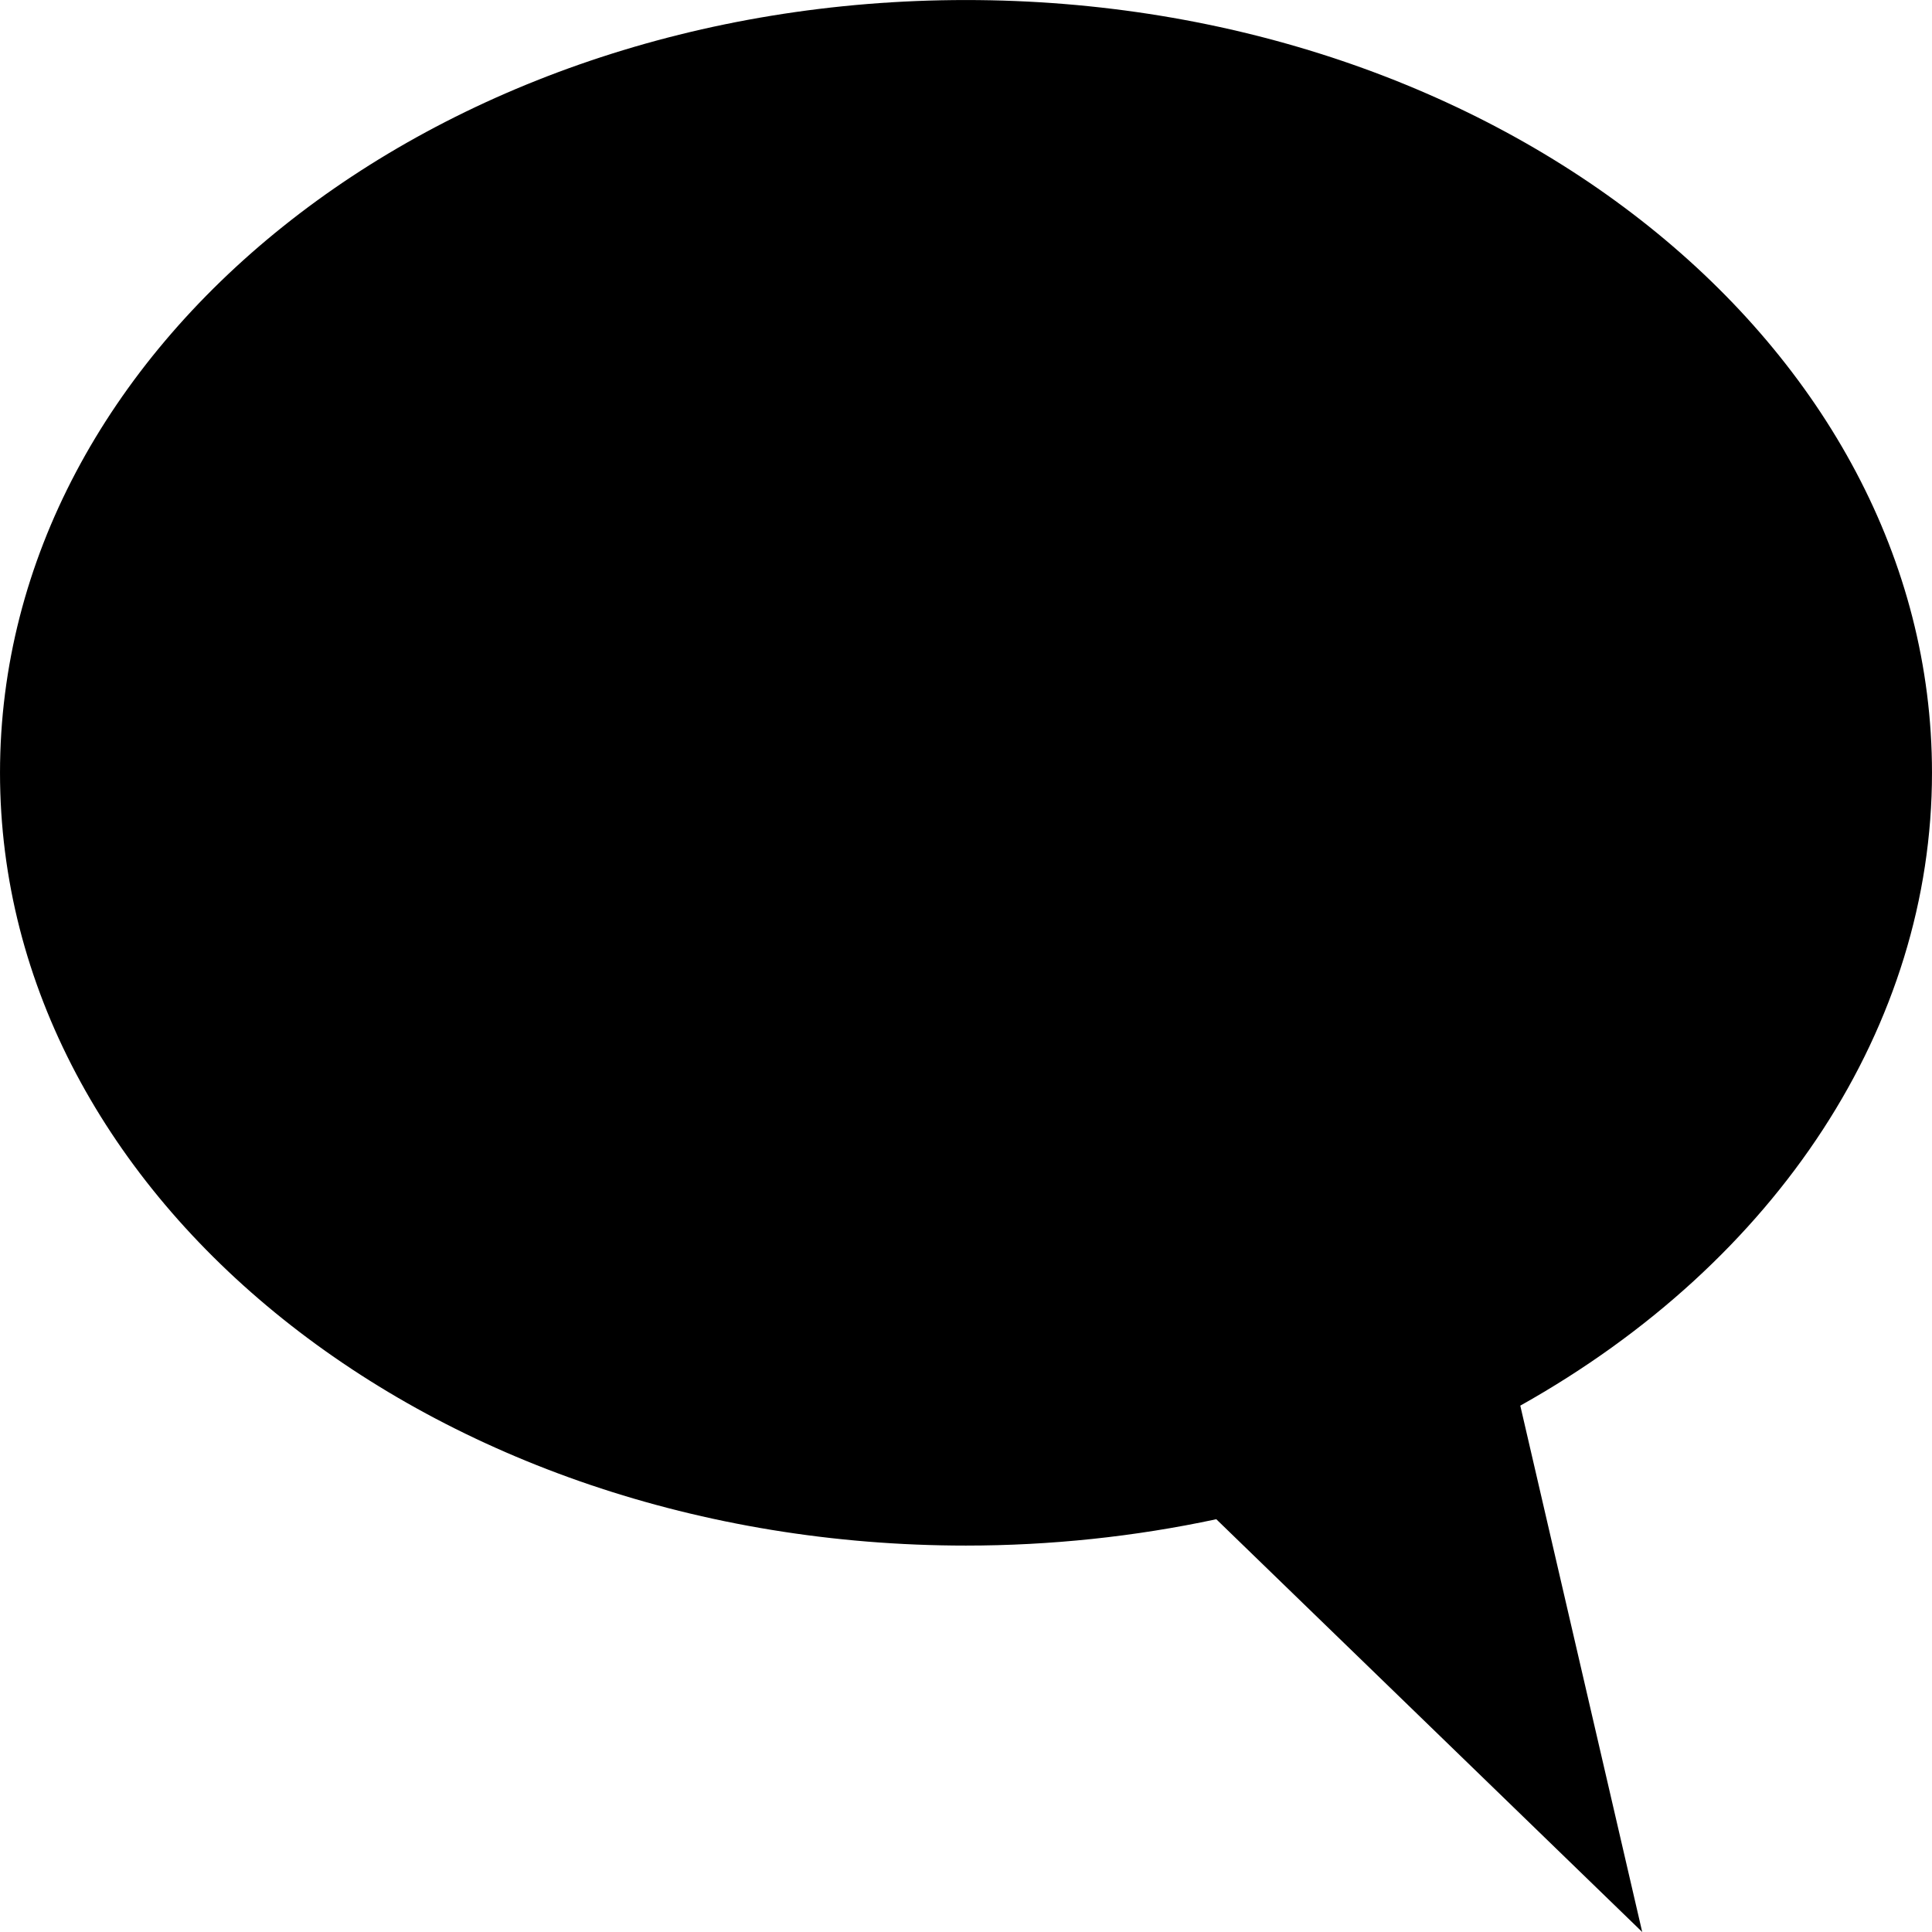
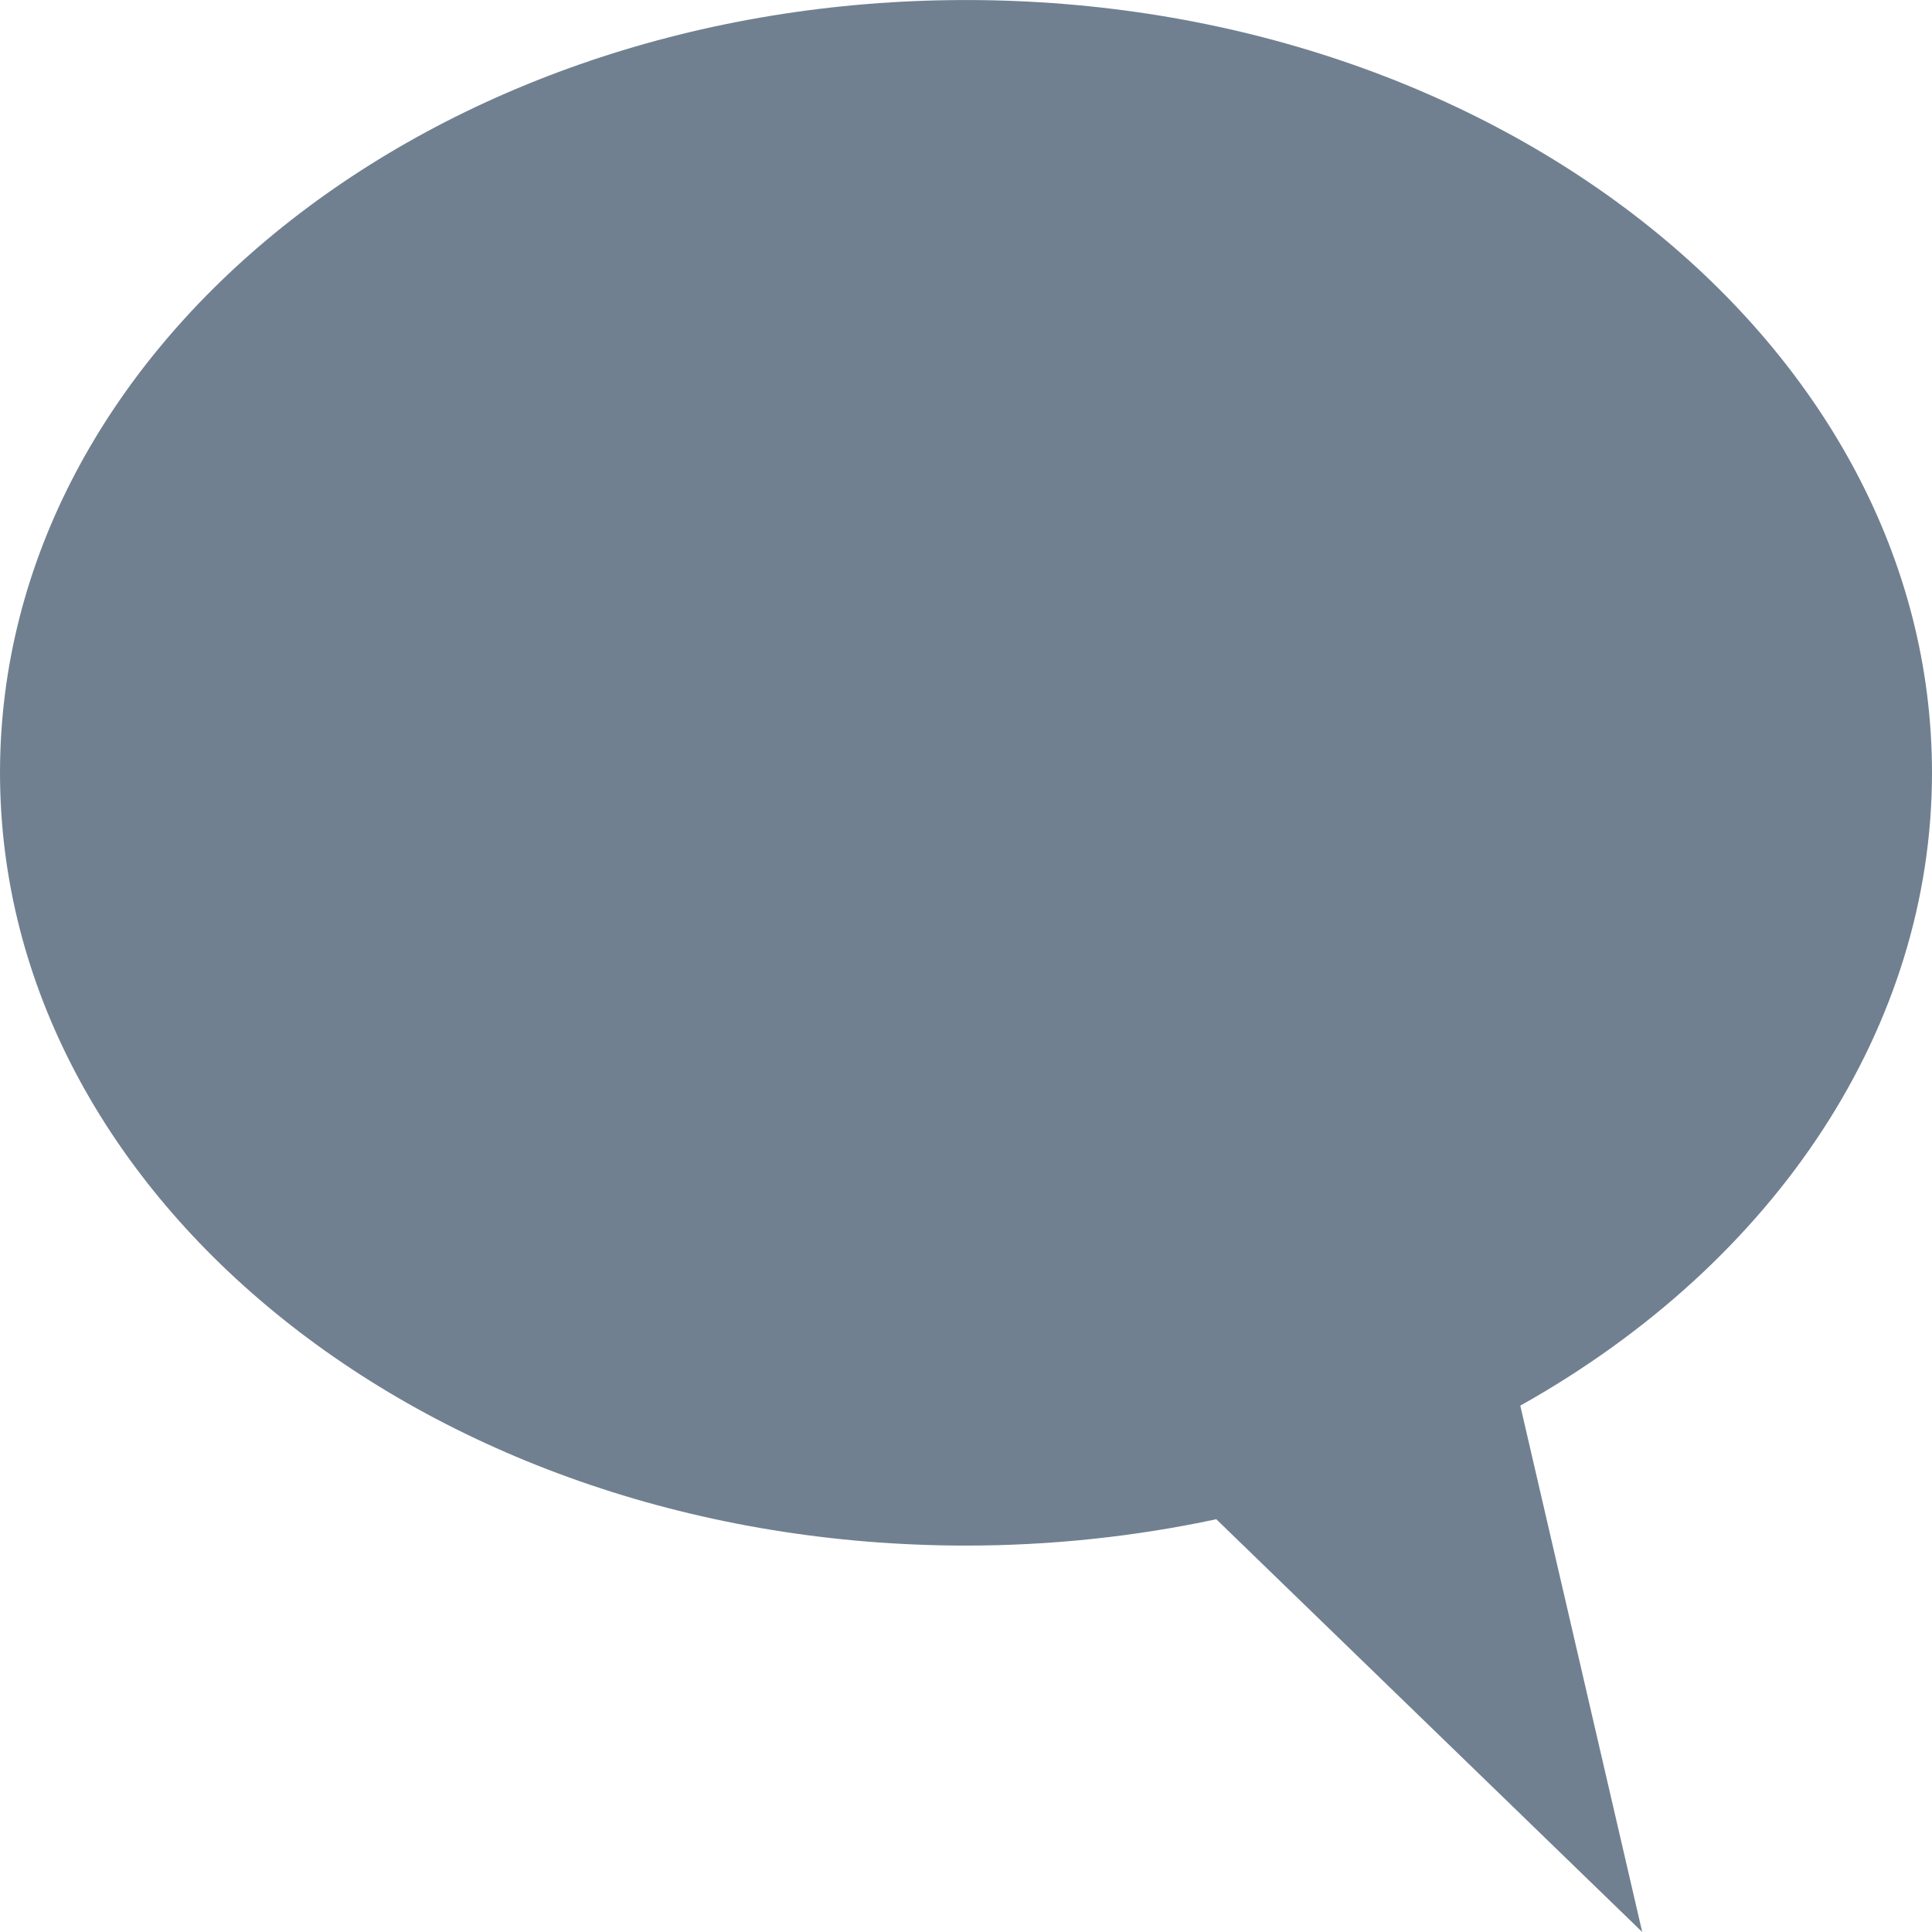
- <svg xmlns="http://www.w3.org/2000/svg" width="100%" height="100%" viewBox="0 0 30 30" version="1.1" xml:space="preserve" style="fill-rule:evenodd;clip-rule:evenodd;stroke-linejoin:round;stroke-miterlimit:2;">
+ <svg xmlns="http://www.w3.org/2000/svg" fill="SlateGray" width="100%" height="100%" viewBox="0 0 30 30" version="1.1" xml:space="preserve" style="fill-rule:evenodd;clip-rule:evenodd;stroke-linejoin:round;stroke-miterlimit:2;">
  <g transform="matrix(-2.10362,0,0,2.18831,37.8001,-4.01071)">
    <path d="M17.969,7.316C17.969,4.29 14.774,1.833 10.839,1.833C6.903,1.833 3.708,4.29 3.708,7.316C3.708,9.105 4.842,10.781 6.747,11.807L5.847,15.542L8.991,12.613C9.594,12.737 10.215,12.8 10.839,12.8C14.774,12.8 17.969,10.343 17.969,7.316Z" />
  </g>
</svg>
